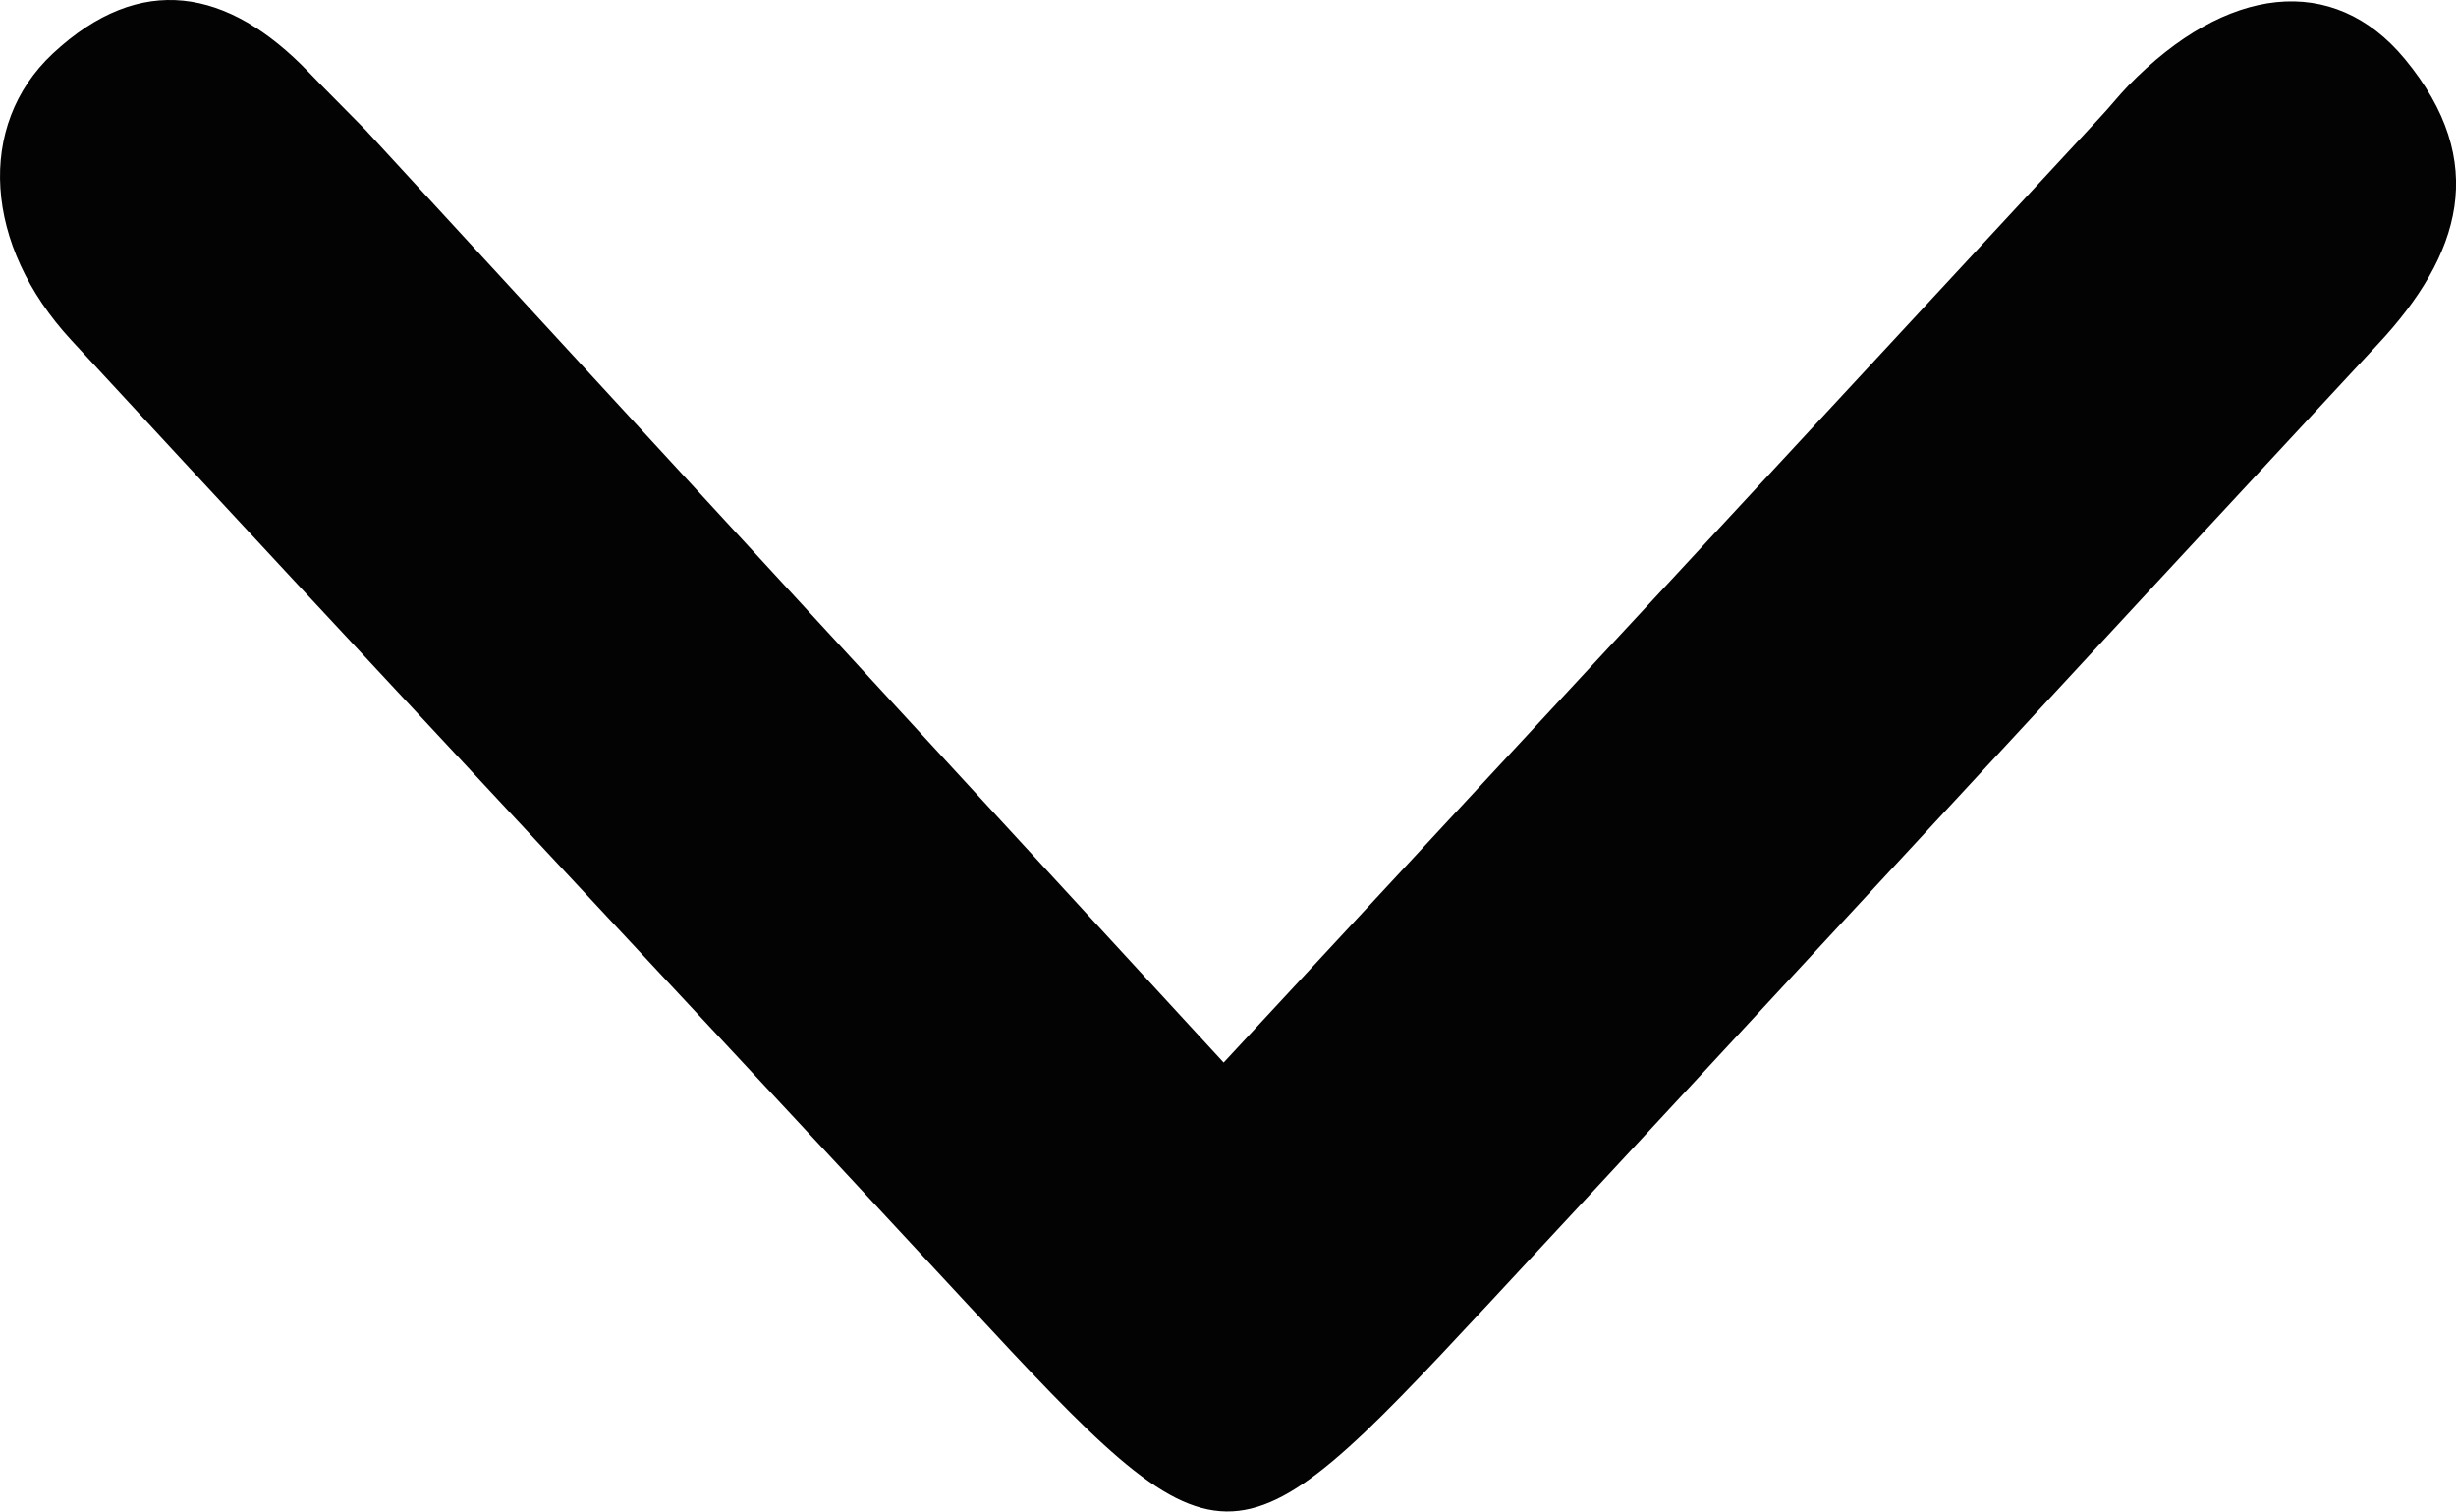
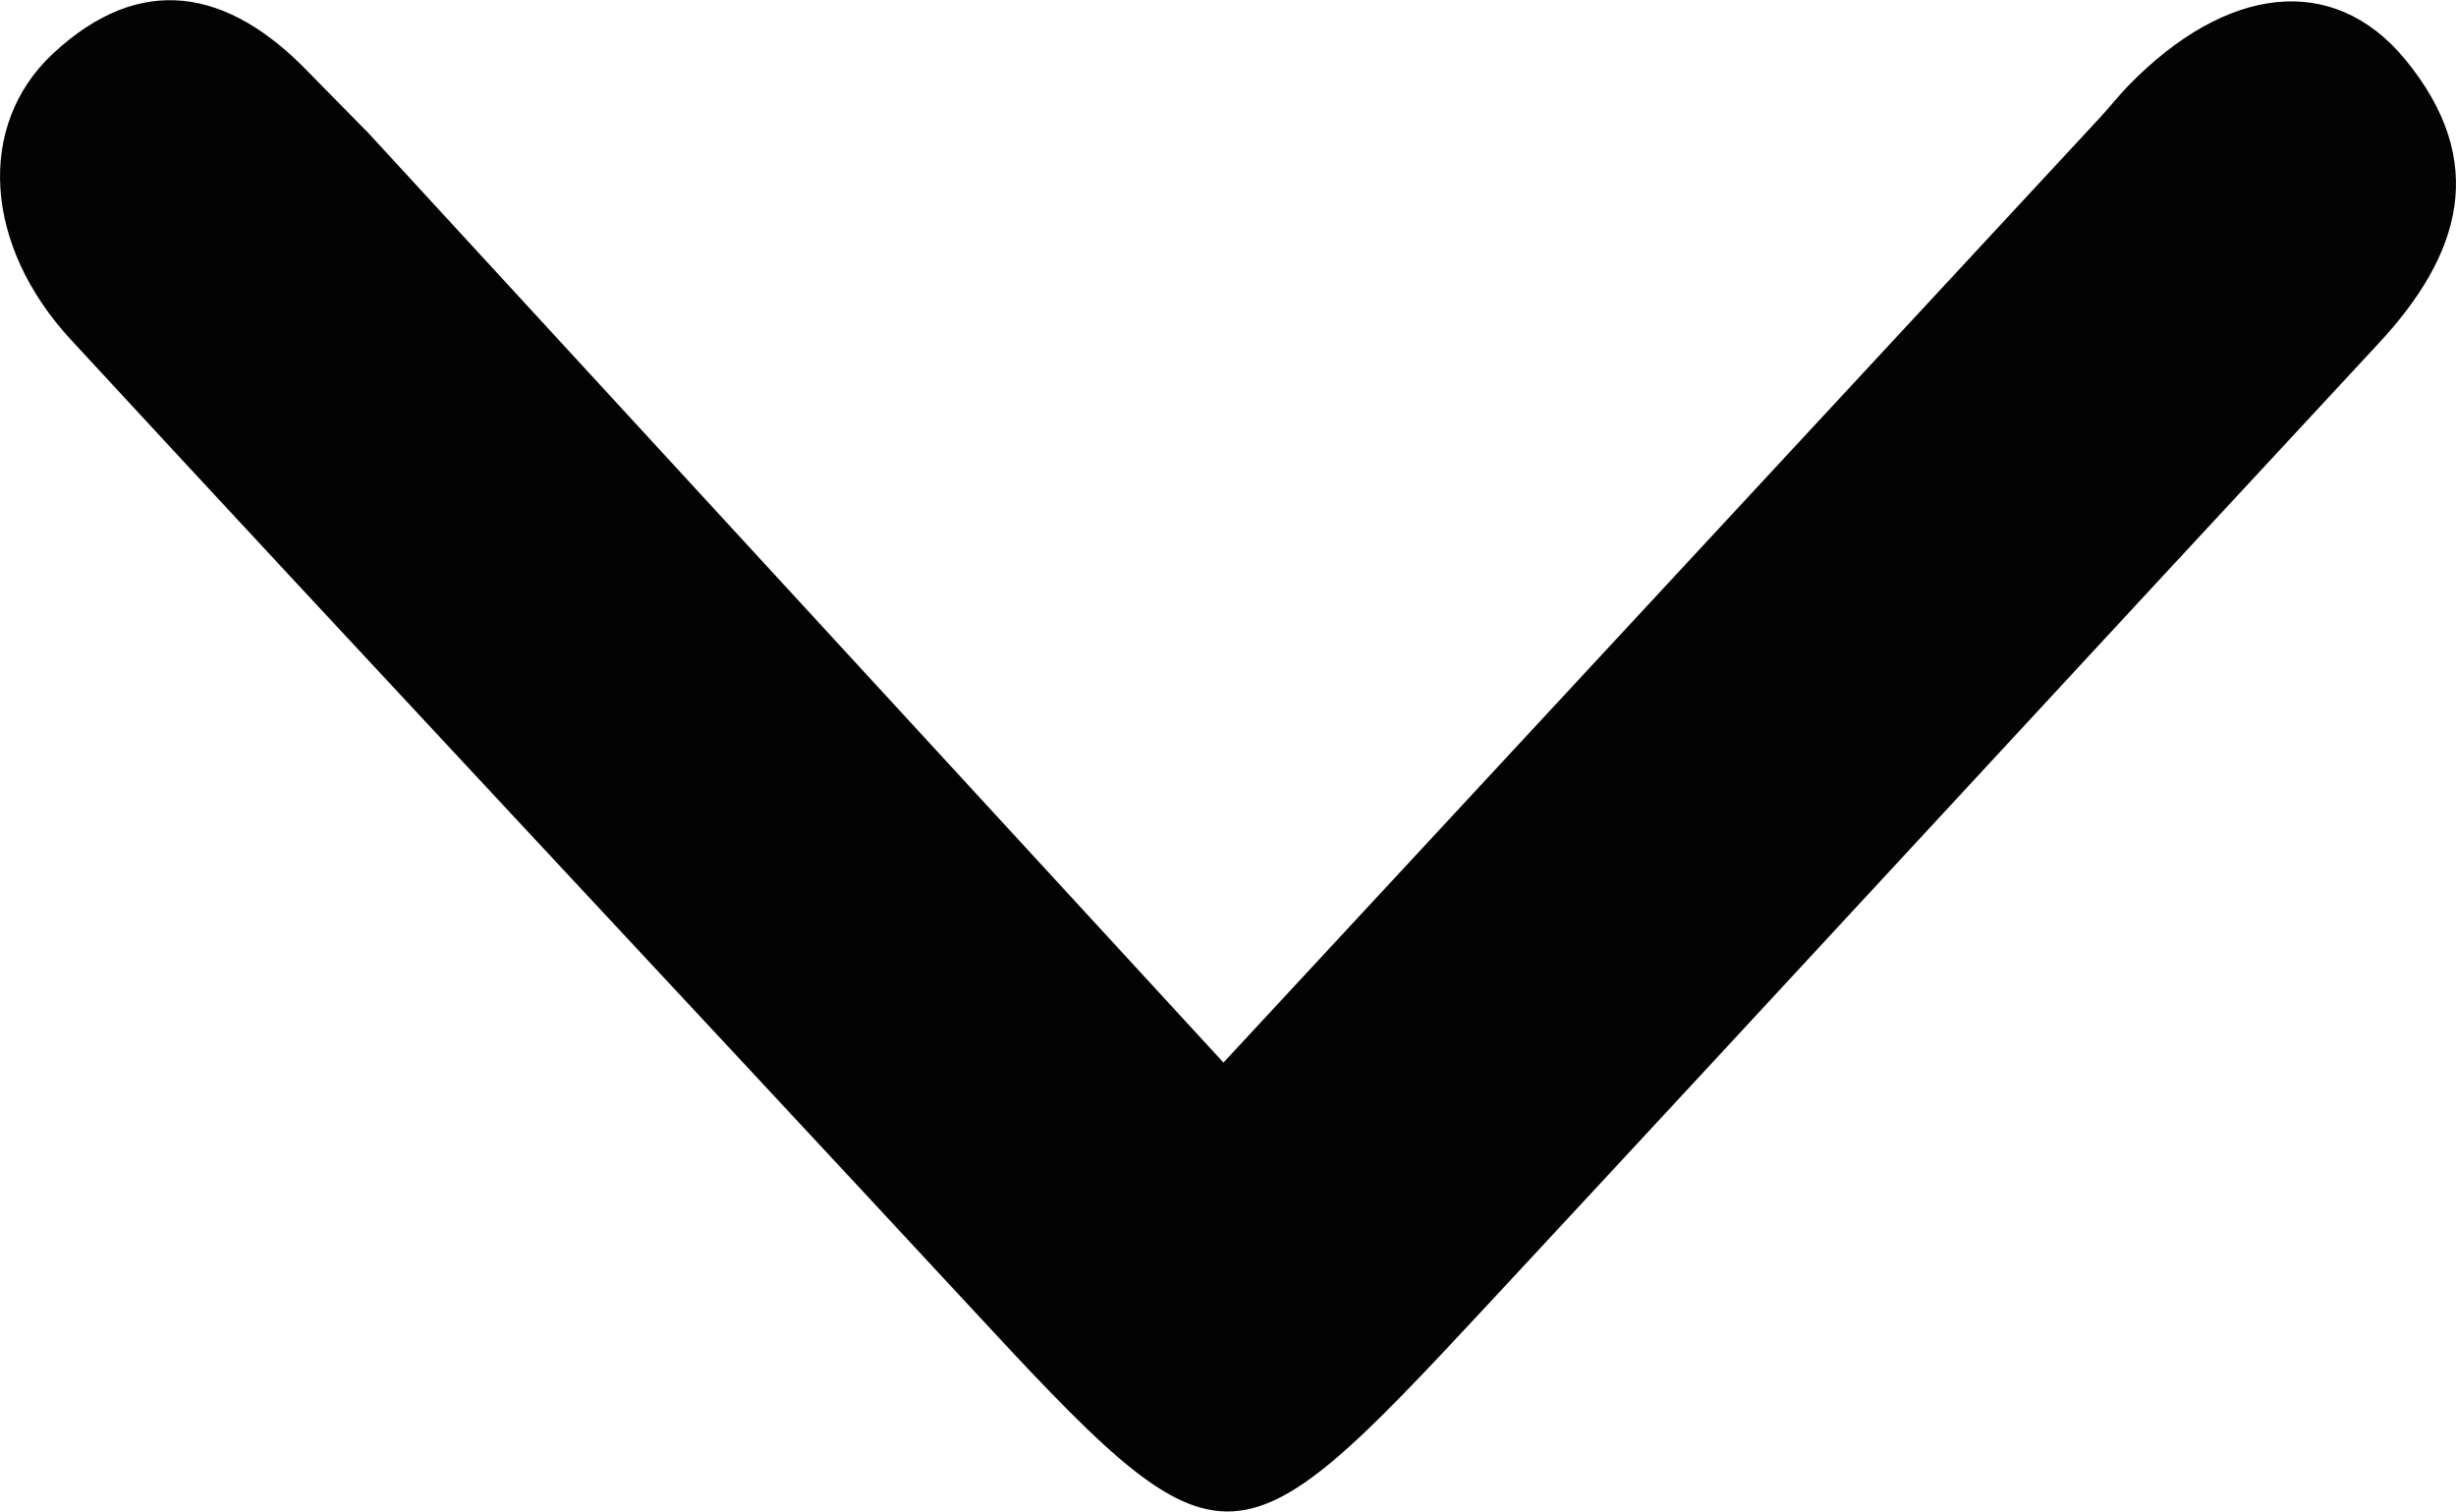
<svg xmlns="http://www.w3.org/2000/svg" width="13" height="8" viewBox="0 0 13 8" fill="none">
-   <path d="M1.936 0.689C3.471 2.357 4.968 3.984 6.477 5.624C8.067 3.91 9.591 2.267 11.114 0.623C11.166 0.568 11.213 0.508 11.265 0.454C11.784 -0.08 12.351 -0.145 12.729 0.312C13.18 0.857 13.024 1.352 12.589 1.819C11.012 3.516 9.442 5.22 7.864 6.917C6.513 8.369 6.473 8.362 5.109 6.89C3.534 5.191 1.949 3.503 0.377 1.8C-0.087 1.298 -0.126 0.663 0.279 0.284C0.744 -0.15 1.207 -0.062 1.633 0.381C1.72 0.472 1.81 0.56 1.936 0.689Z" fill="#030303" />
+   <path d="M1.936.689l4.54 4.935 4.638-5c.052-.056.099-.116.151-.17.52-.534 1.085-.599 1.464-.142.45.545.295 1.04-.14 1.507-1.577 1.697-3.147 3.401-4.725 5.098C6.513 8.369 6.473 8.362 5.11 6.89 3.534 5.191 1.95 3.503.377 1.8-.087 1.299-.126.664.279.285c.465-.434.928-.346 1.354.097.087.09.177.179.303.308z" fill="#030303" />
</svg>
